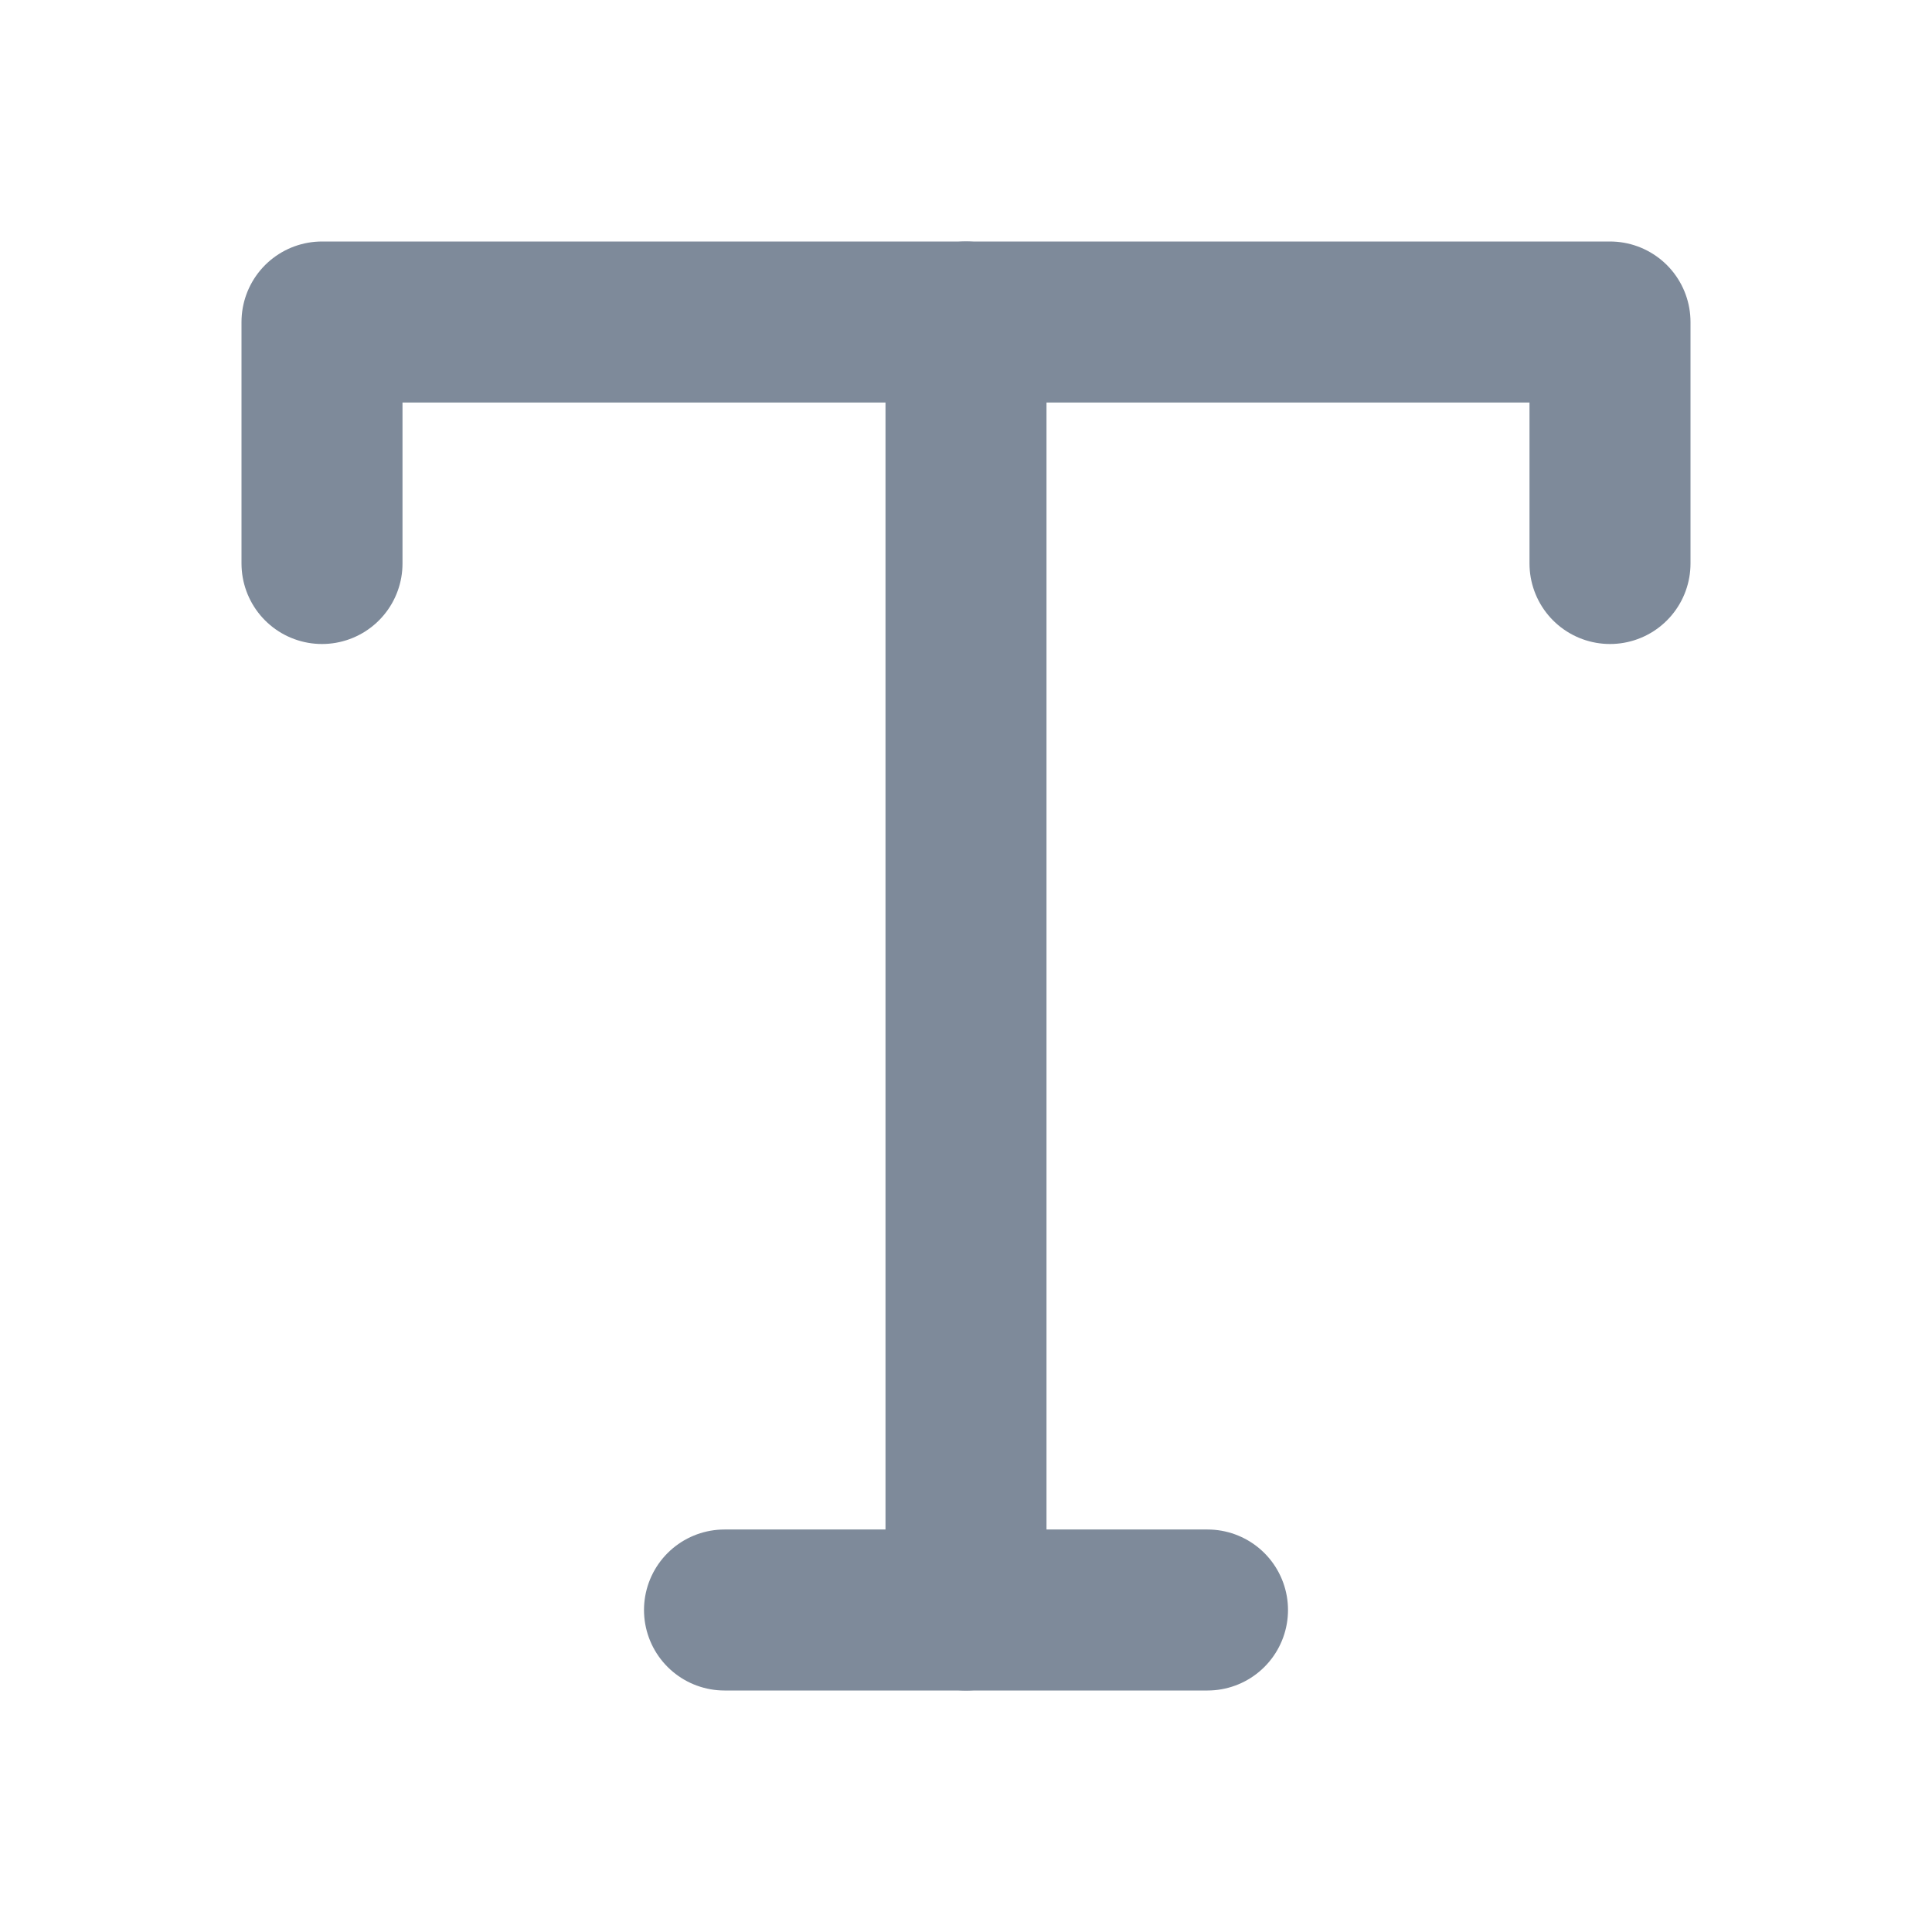
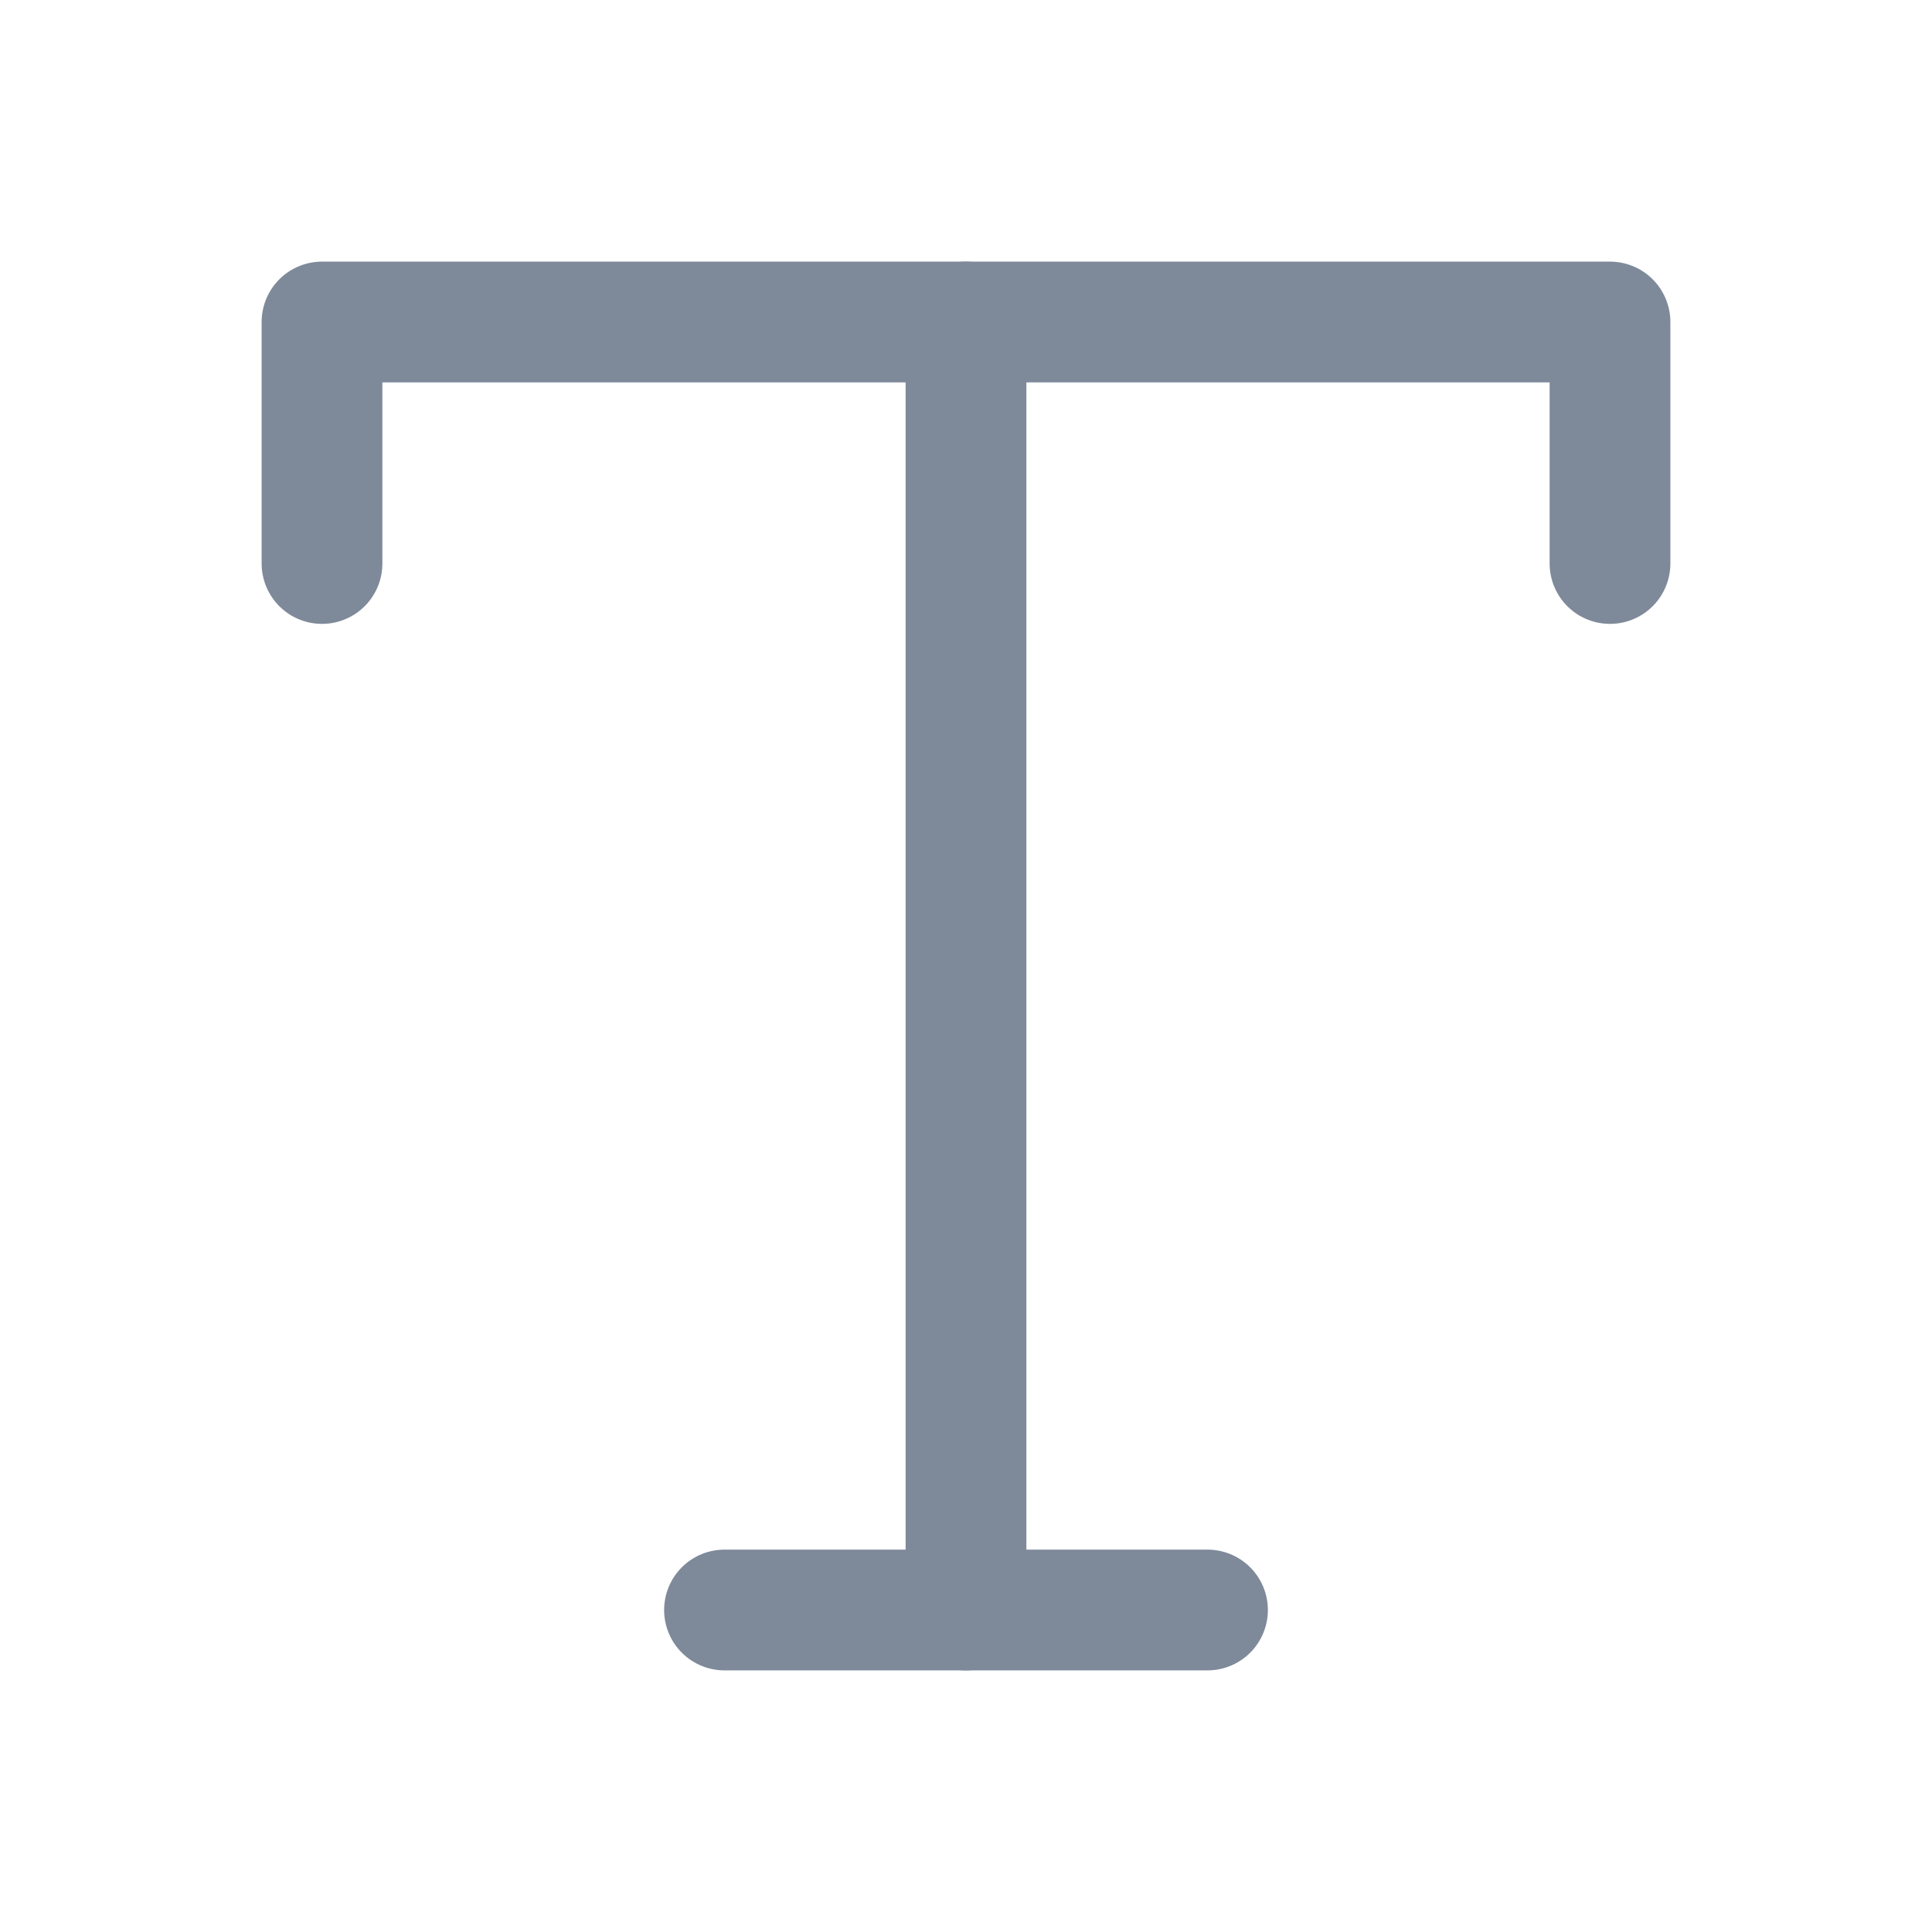
- <svg xmlns="http://www.w3.org/2000/svg" width="24" height="24" viewBox="0 0 24 24" fill="none" stroke="#7e8a9a" stroke-width="2" stroke-linecap="round" stroke-linejoin="round" class="feather feather-type">
+ <svg xmlns="http://www.w3.org/2000/svg" width="24" height="24" viewBox="0 0 24 24" fill="none" stroke="#7e8a9a" stroke-width="1.5" stroke-linecap="round" stroke-linejoin="round" class="feather feather-type">
  <polyline points="4 7 4 4 20 4 20 7" />
  <line x1="9" y1="20" x2="15" y2="20" />
  <line x1="12" y1="4" x2="12" y2="20" />
</svg>
